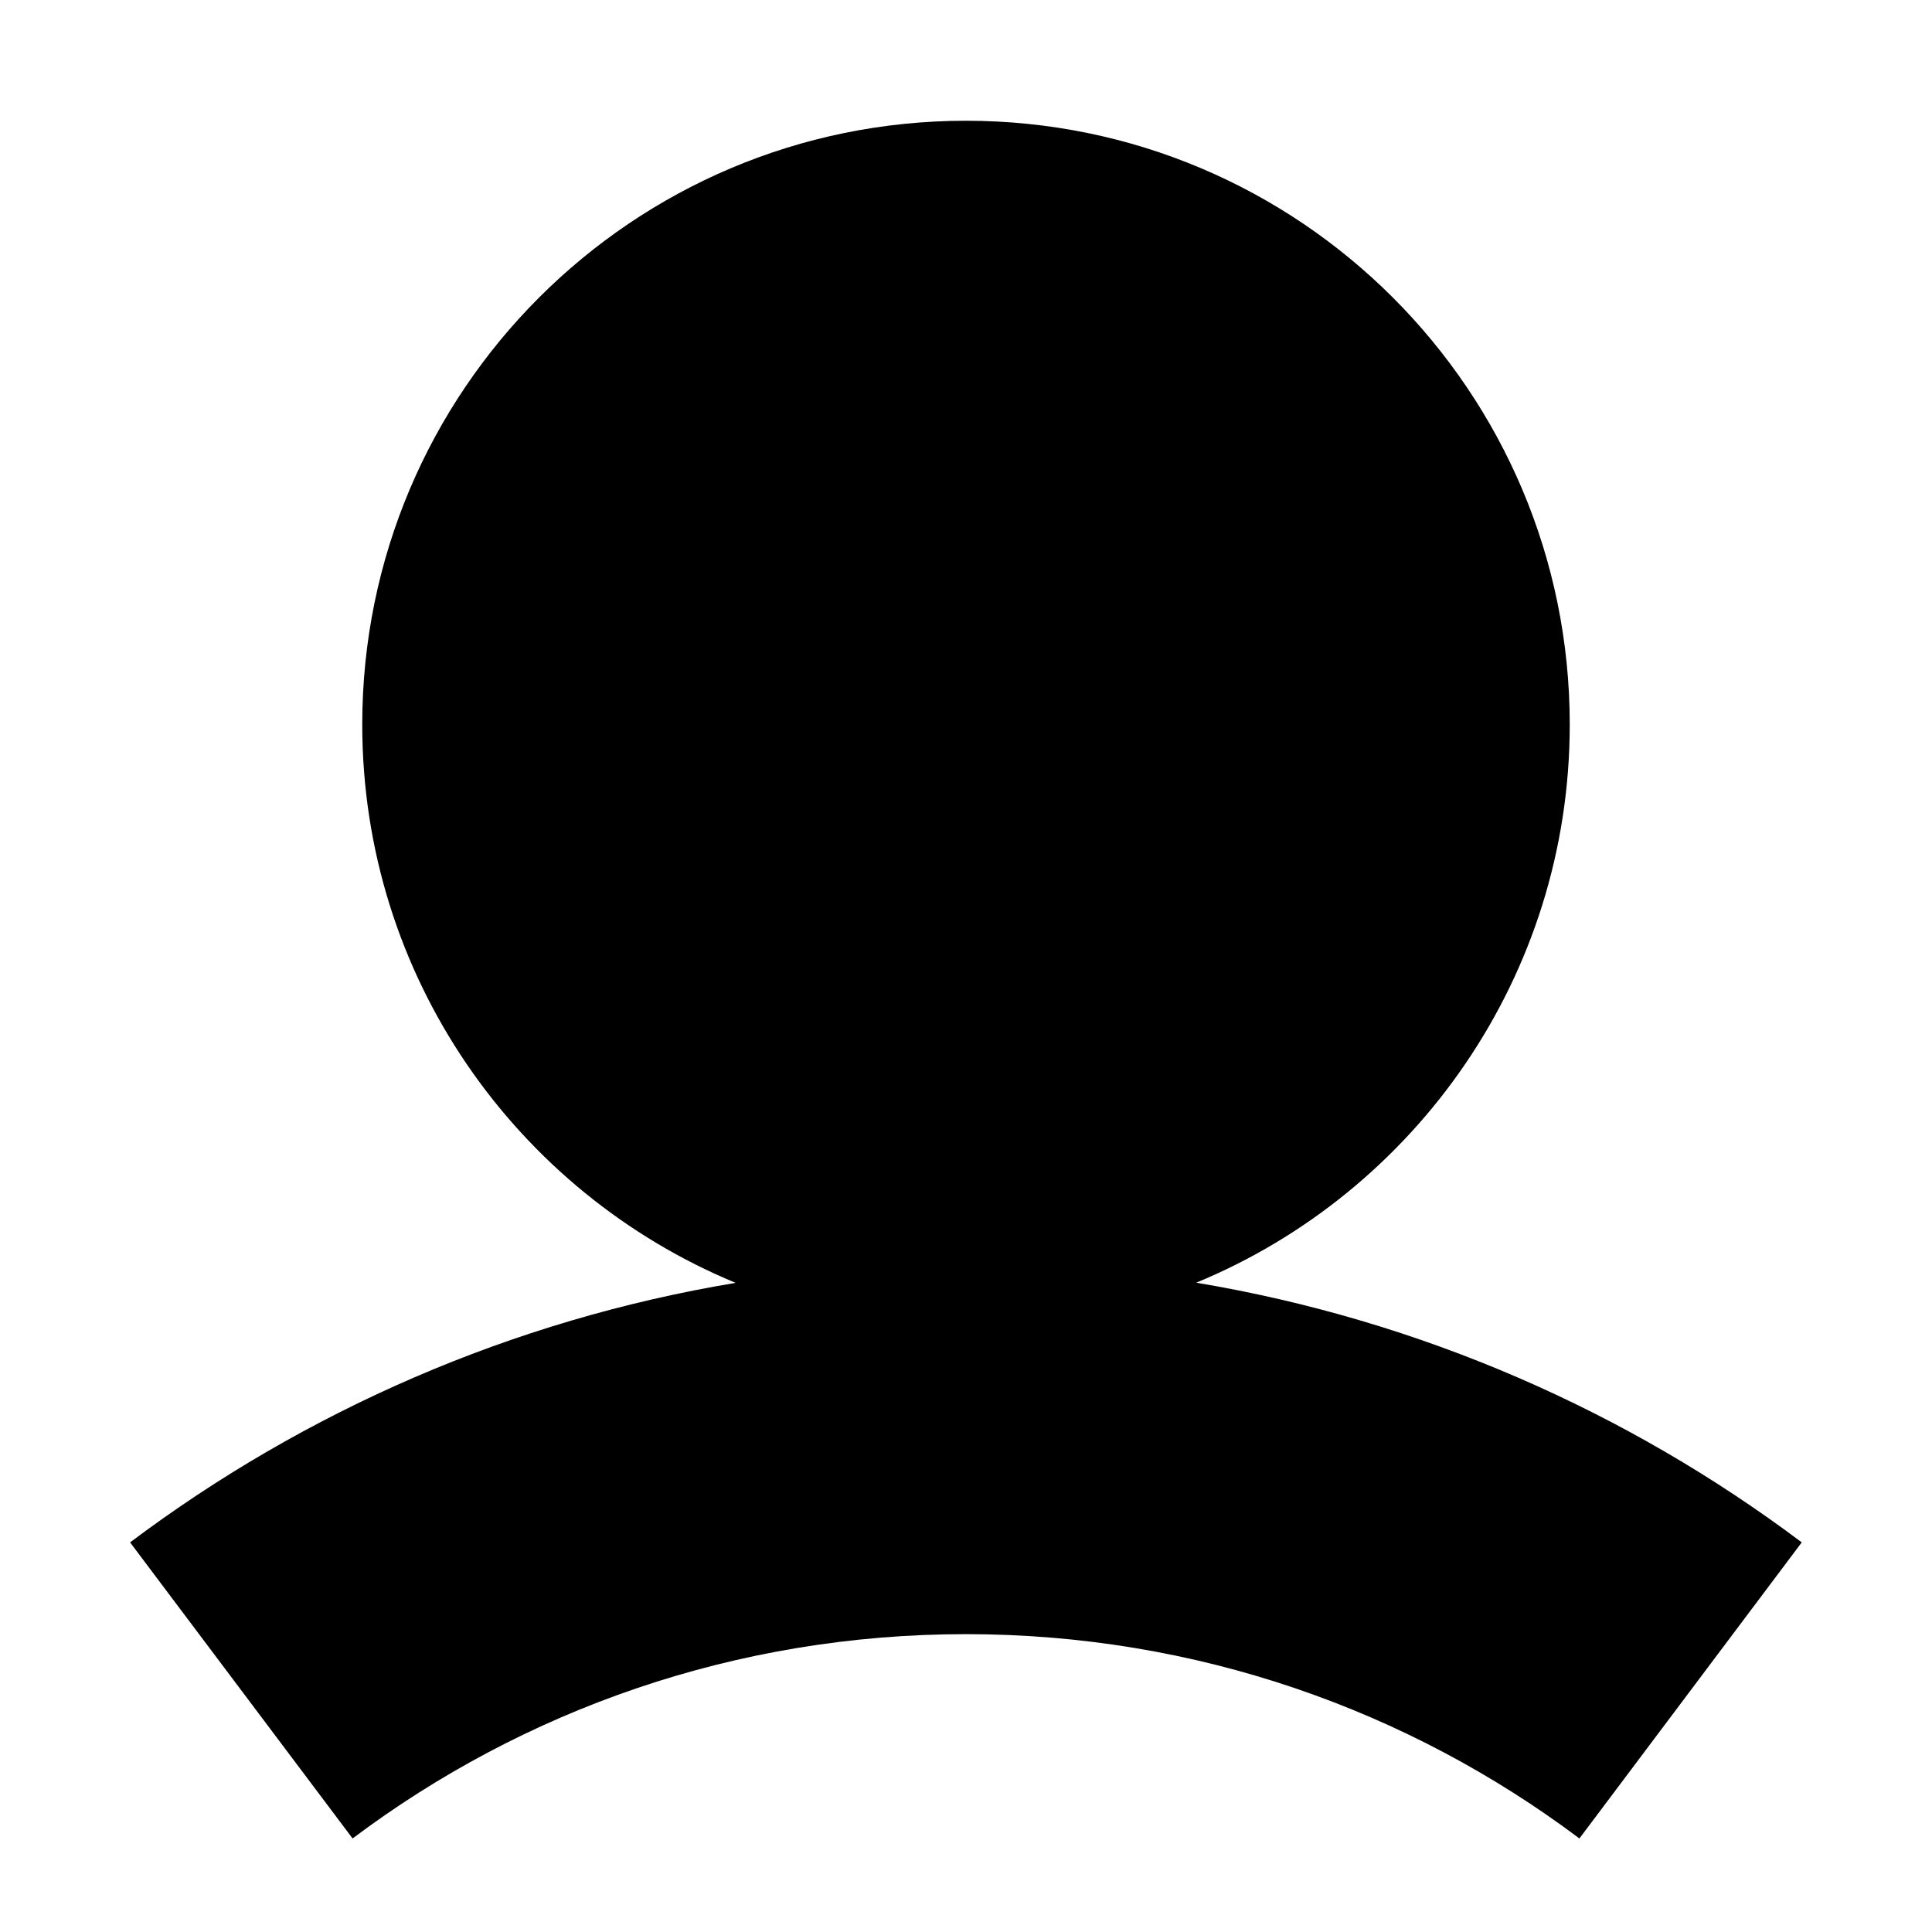
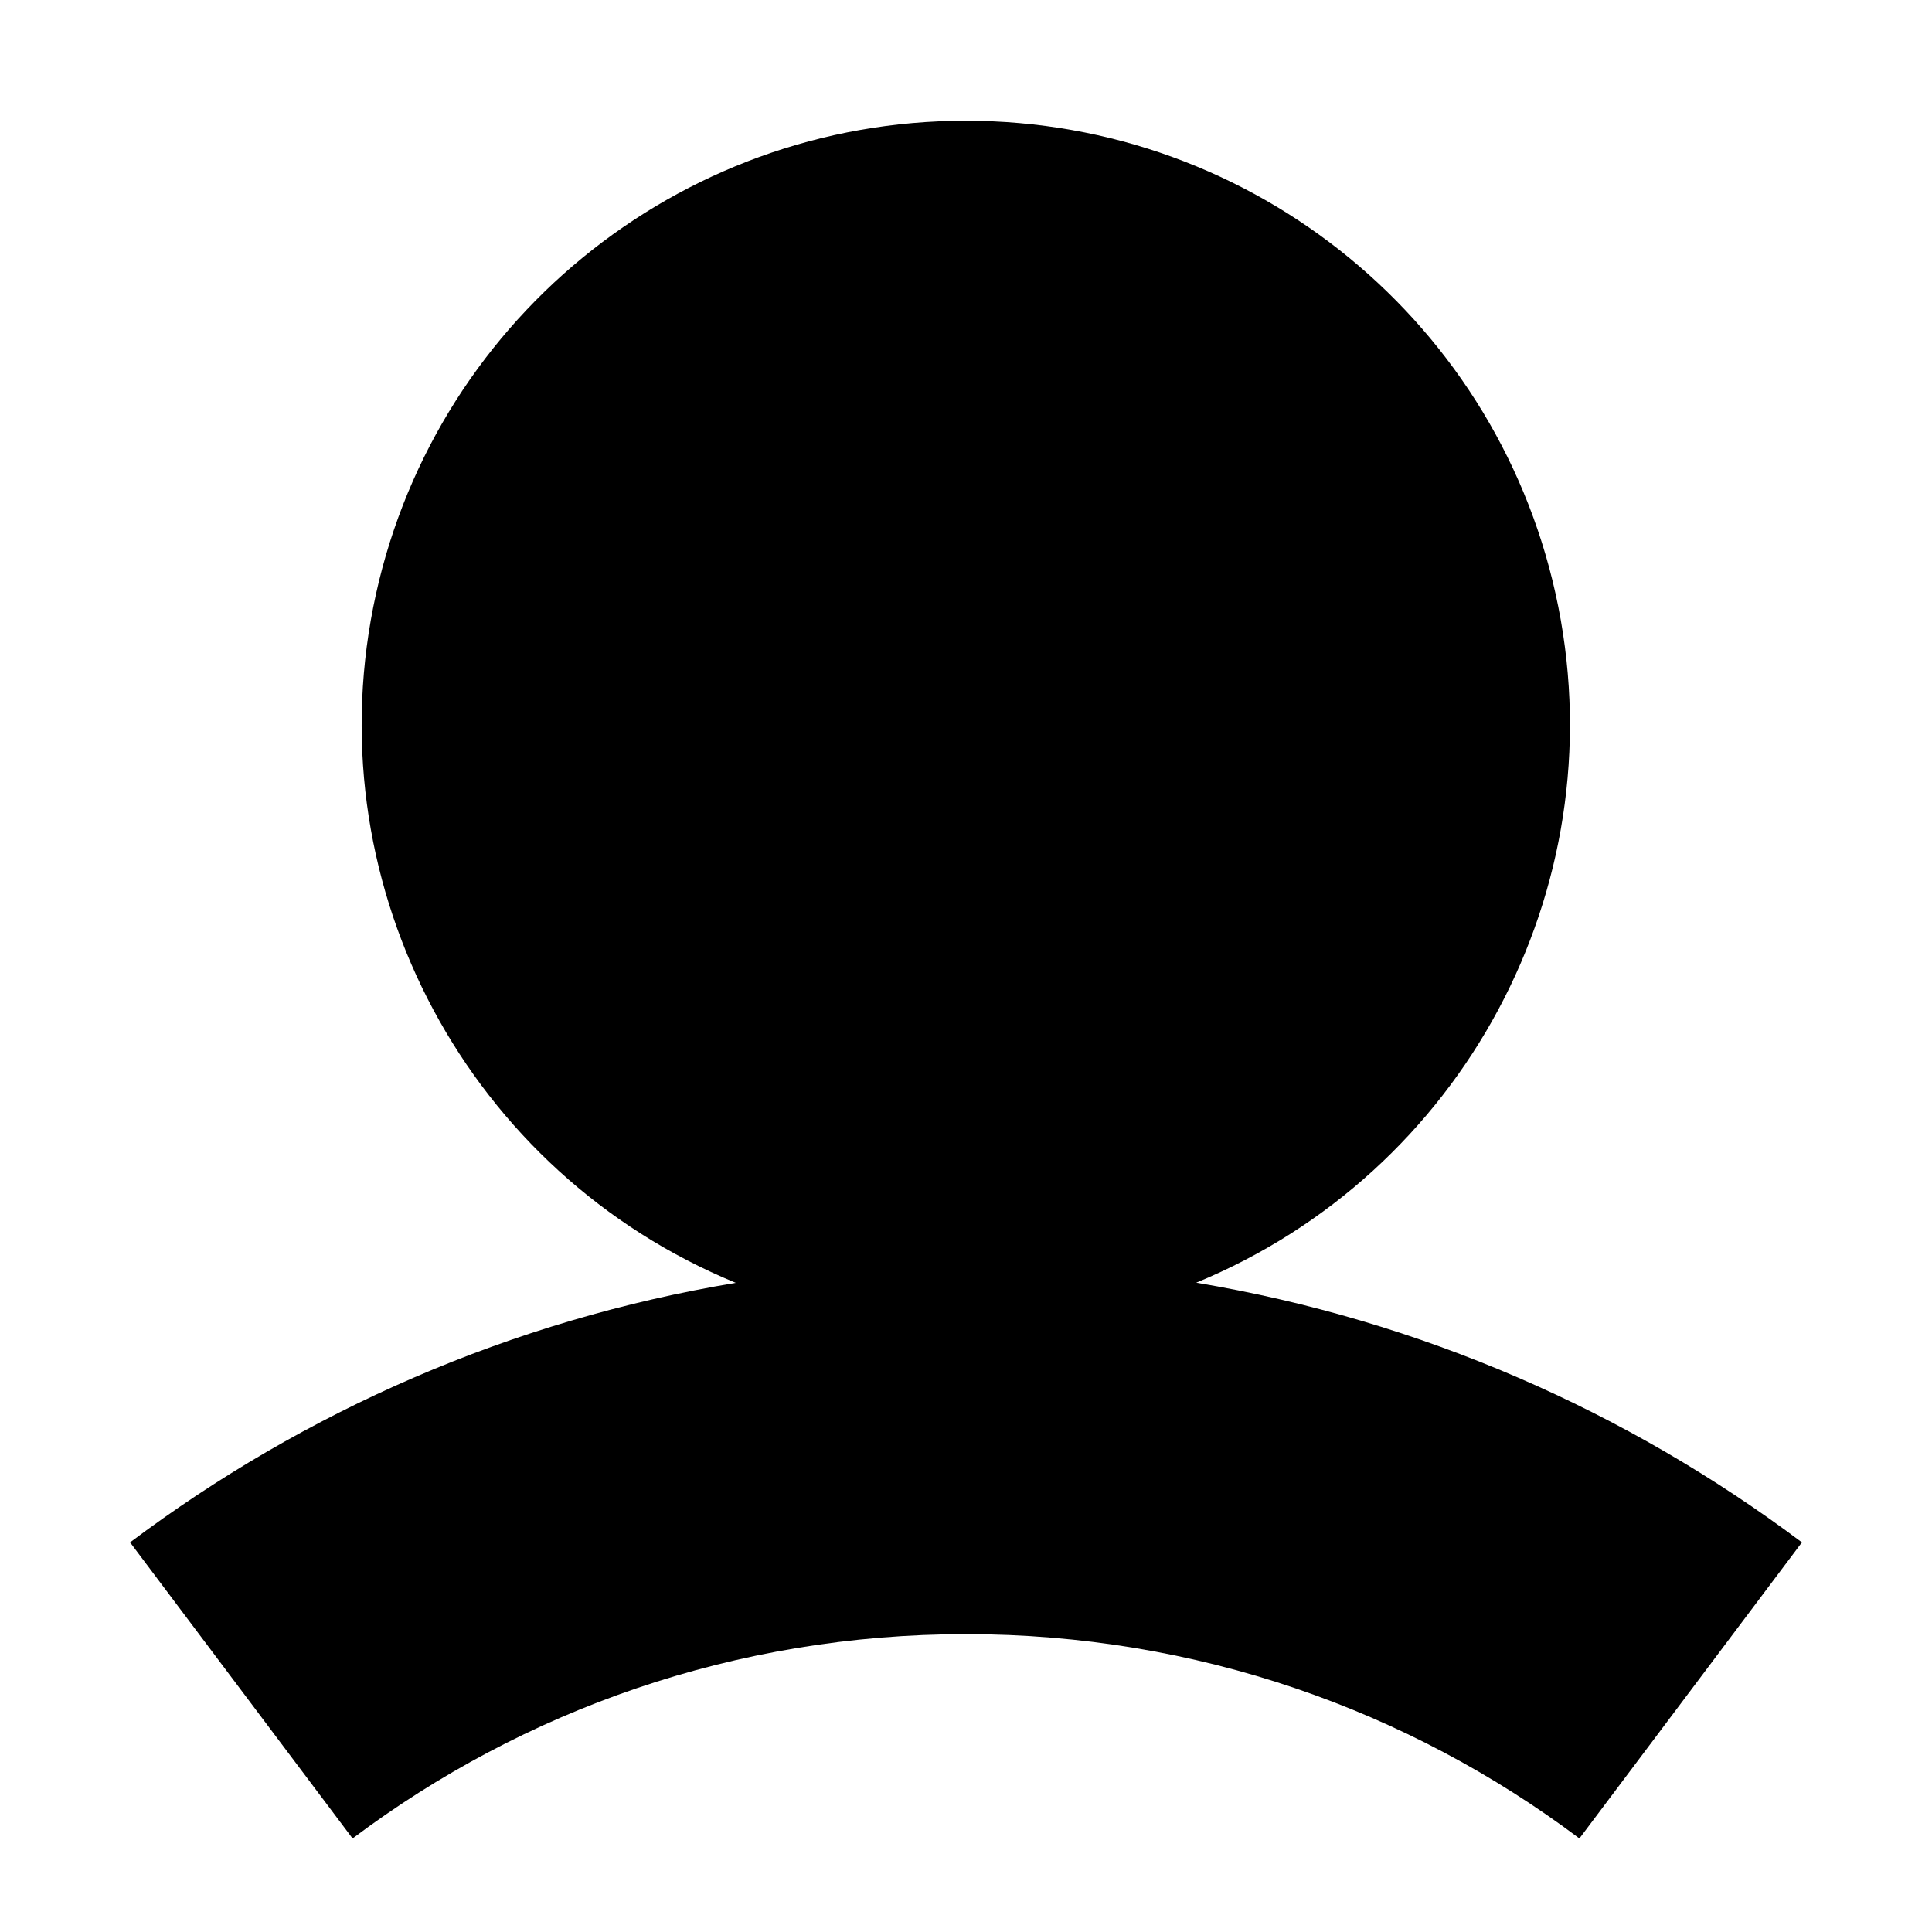
- <svg xmlns="http://www.w3.org/2000/svg" width="12" height="12" viewBox="0 0 12 12" fill="none">
-   <path fill-rule="evenodd" clip-rule="evenodd" d="M7.43 7.967C8.791 7.405 9.75 6.064 9.75 4.5C9.75 2.429 8.071 0.75 6 0.75C3.928 0.75 2.25 2.429 2.25 4.5C2.25 6.065 3.208 7.405 4.569 7.968C3.175 8.2 1.892 8.766 0.808 9.58L2.19 11.419C3.251 10.622 4.568 10.15 6 10.15C7.431 10.15 8.748 10.622 9.81 11.419L11.191 9.58C10.107 8.766 8.824 8.2 7.43 7.967Z" fill="black" />
+ <svg xmlns="http://www.w3.org/2000/svg" width="12" height="12" fill="none">
+   <path fill-rule="evenodd" d="M7.43 7.967A3.75 3.75 0 0 0 6 .75a3.75 3.75 0 0 0-1.43 7.218C3.175 8.2 1.892 8.766.808 9.58l1.382 1.839C3.251 10.622 4.568 10.15 6 10.15s2.749.472 3.81 1.269l1.382-1.839C10.107 8.766 8.824 8.2 7.43 7.967z" fill="#000" />
</svg>
